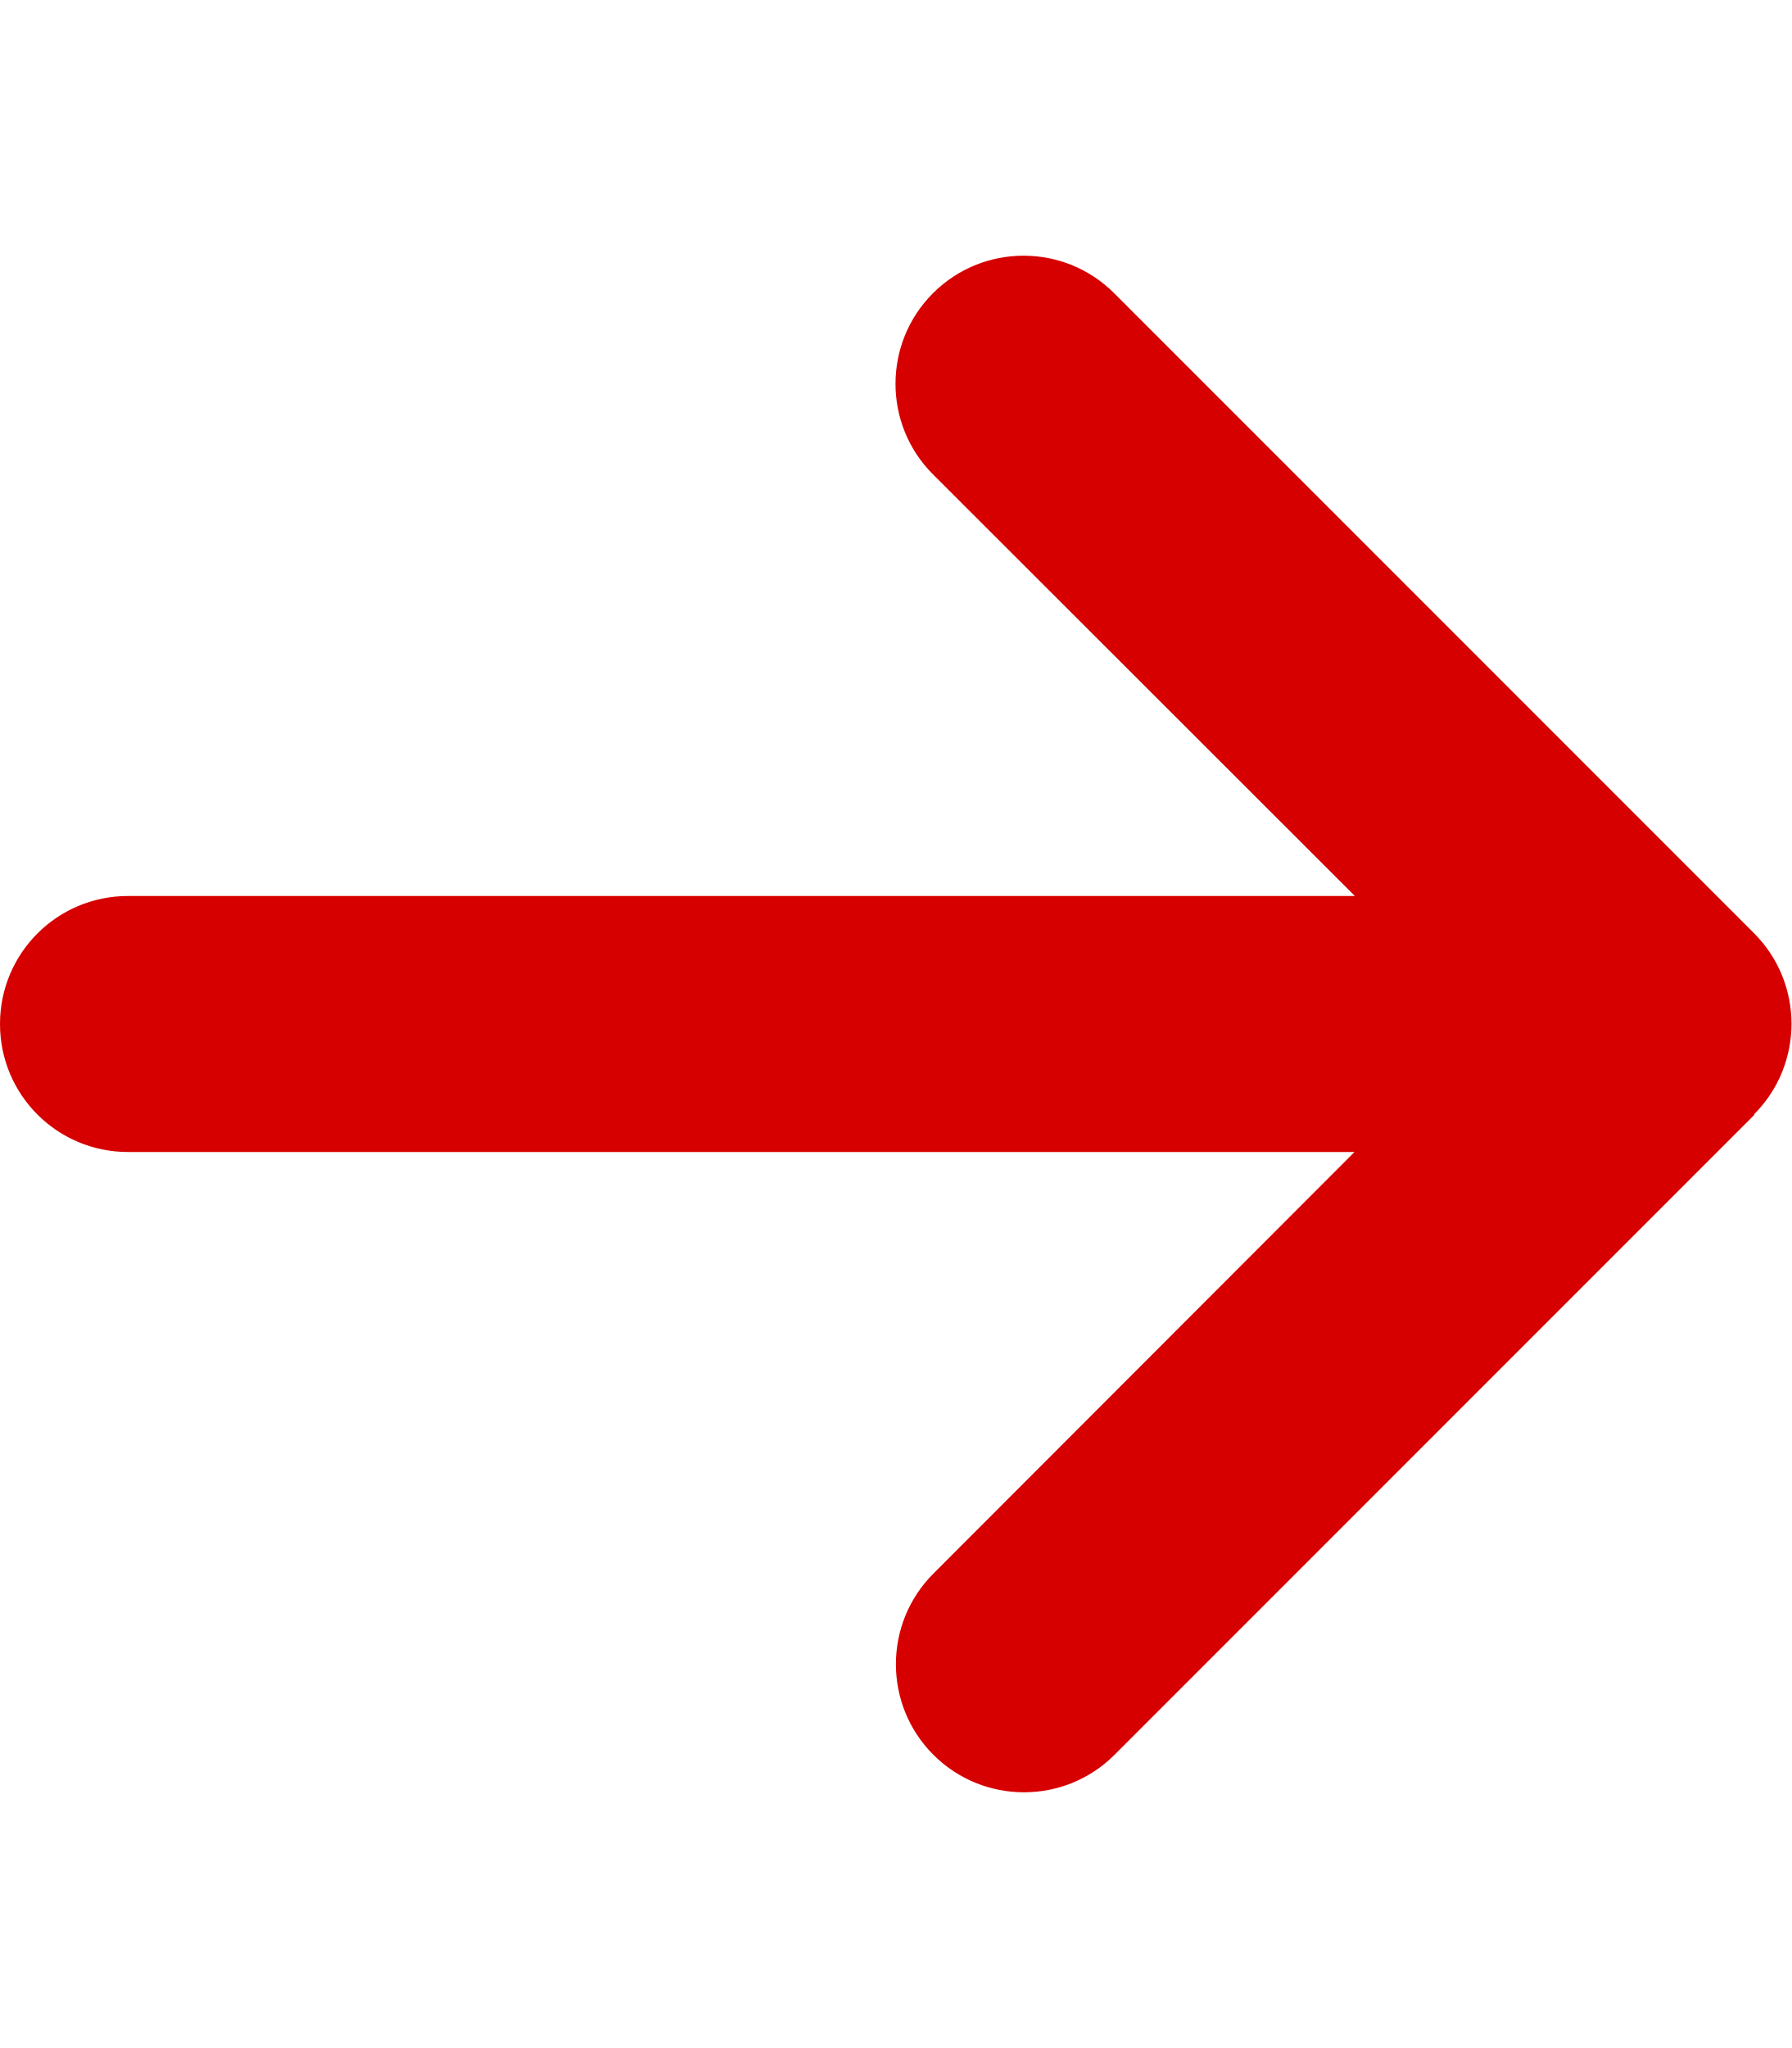
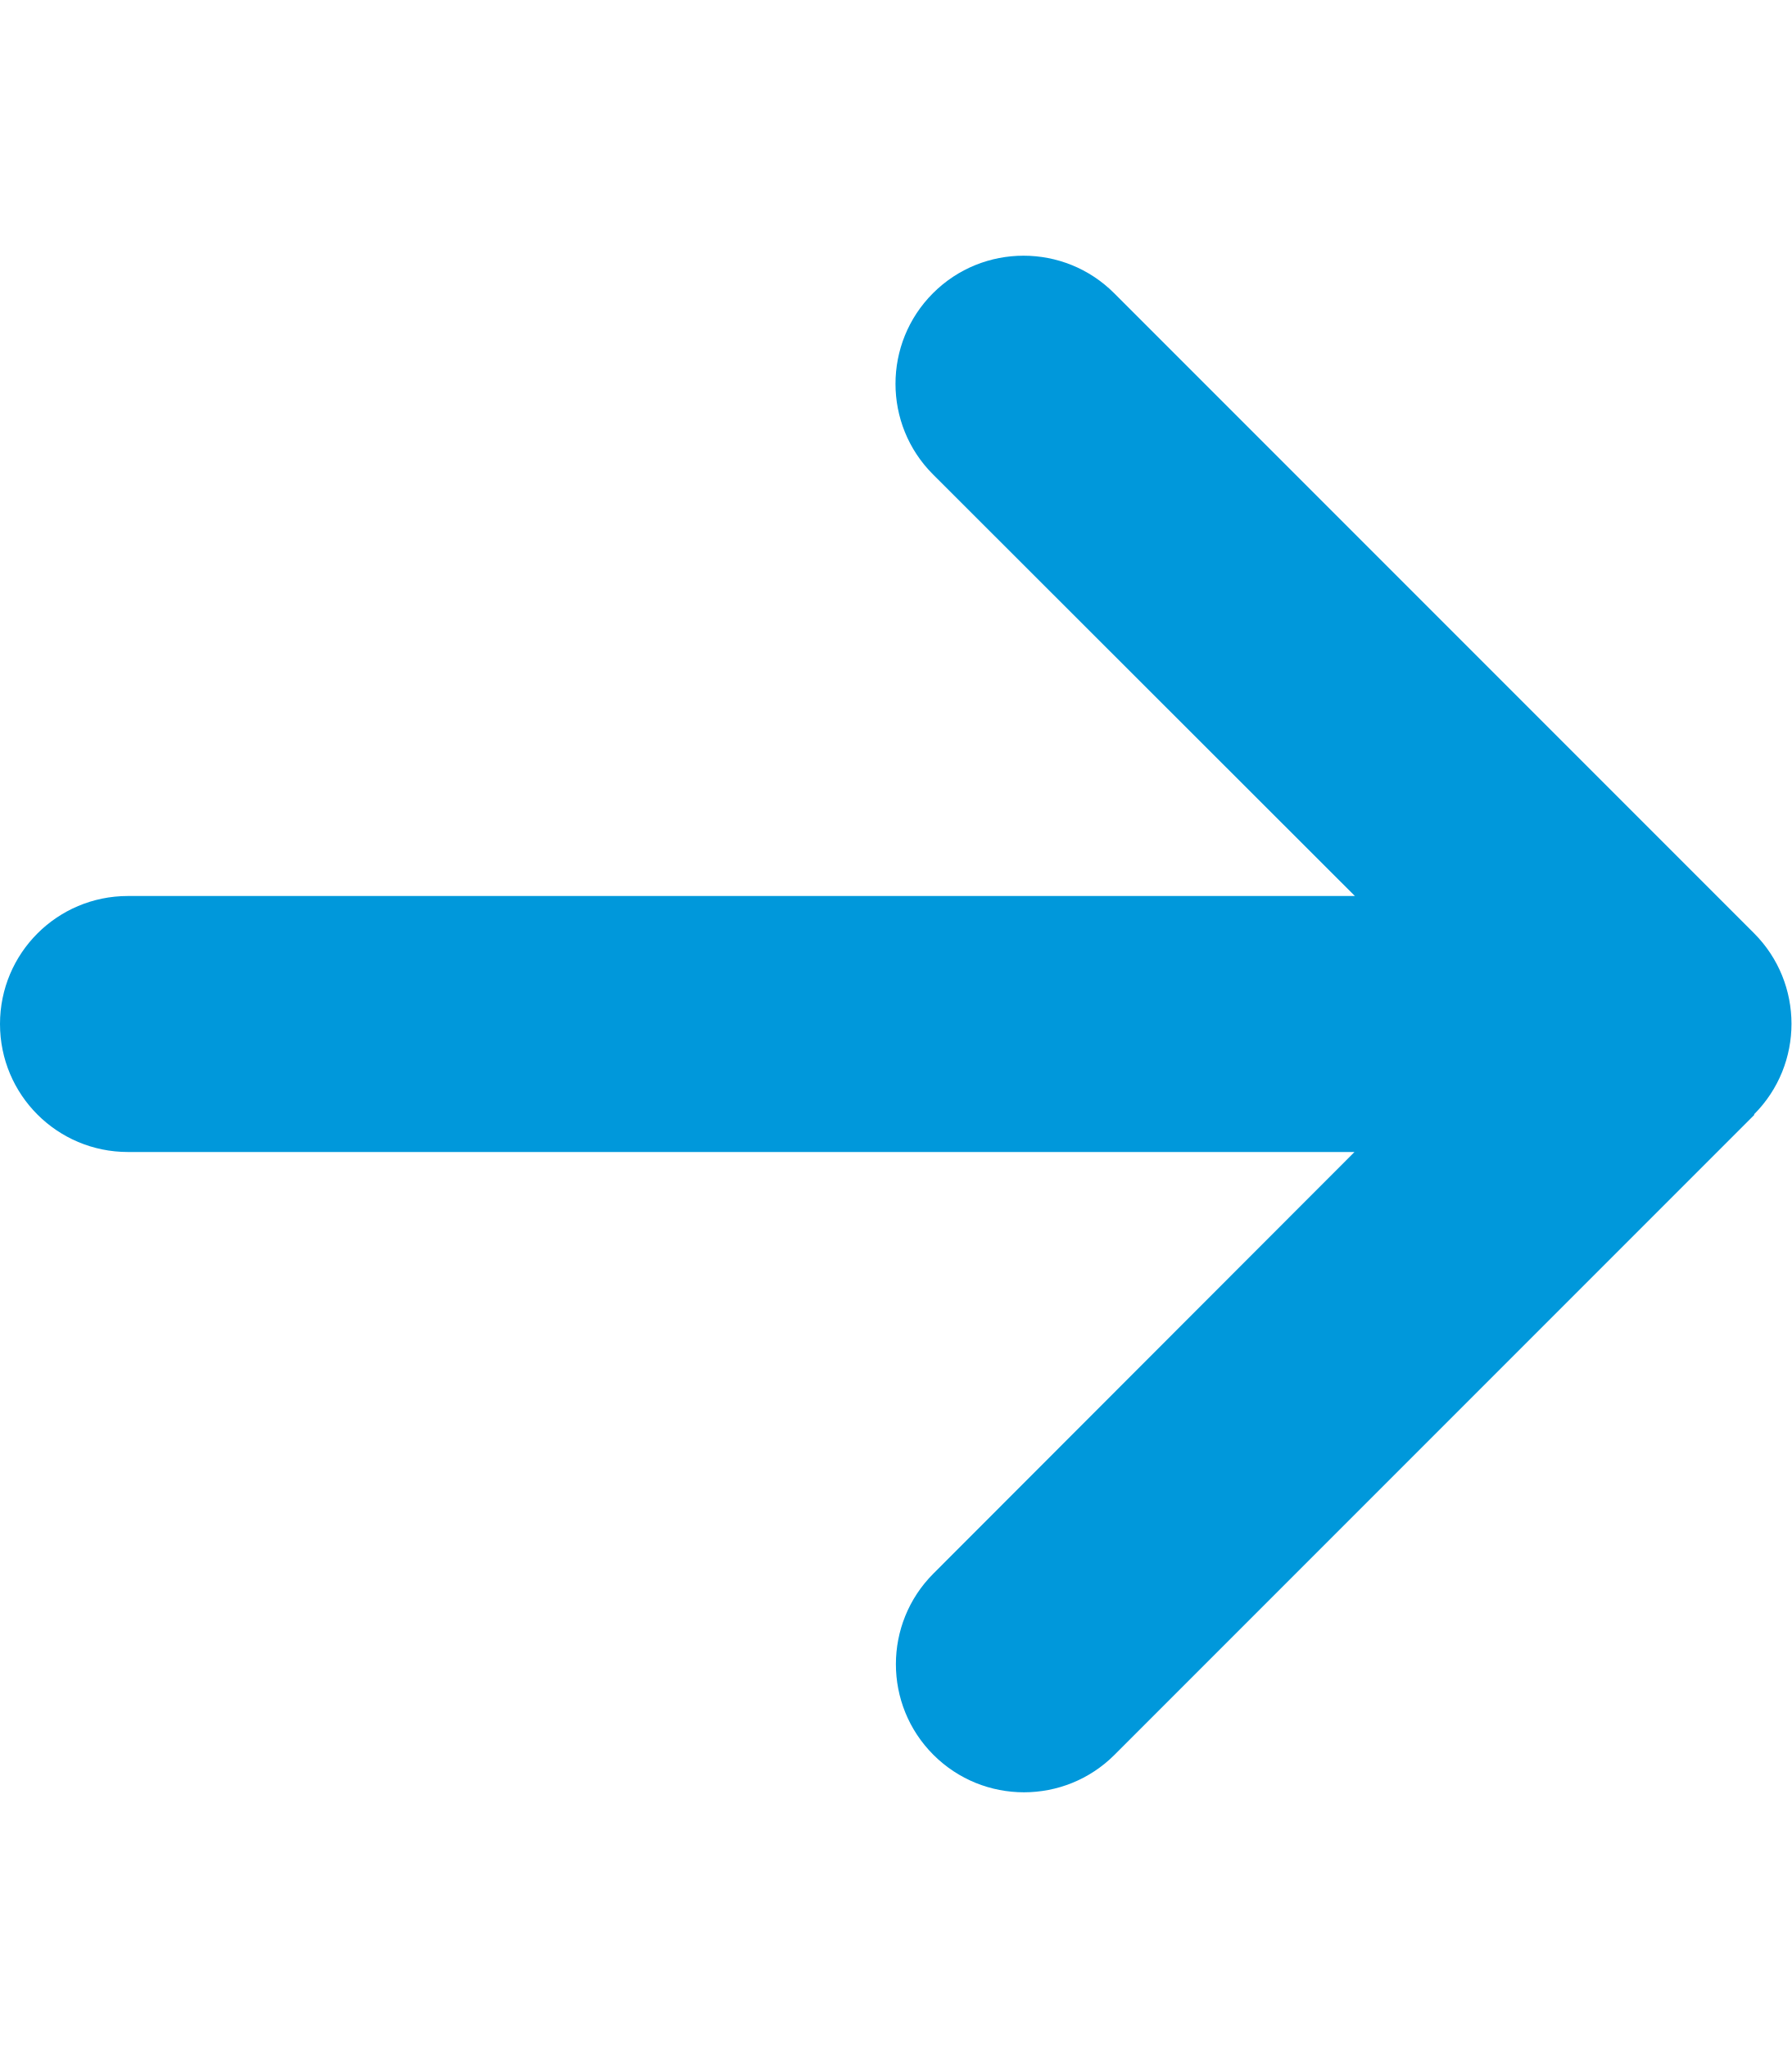
- <svg xmlns="http://www.w3.org/2000/svg" fill="#d70000" viewBox="0 0 448 512">
+ <svg xmlns="http://www.w3.org/2000/svg" fill="#0098db" viewBox="0 0 448 512">
  <path d="M438.6 278.6c12.5-12.5 12.5-32.8 0-45.3l-160-160c-12.5-12.5-32.8-12.5-45.3 0s-12.5 32.8 0 45.3L338.8 224 32 224c-17.7 0-32 14.3-32 32s14.3 32 32 32l306.7 0L233.4 393.4c-12.5 12.5-12.5 32.8 0 45.3s32.8 12.5 45.3 0l160-160z" />
</svg>
